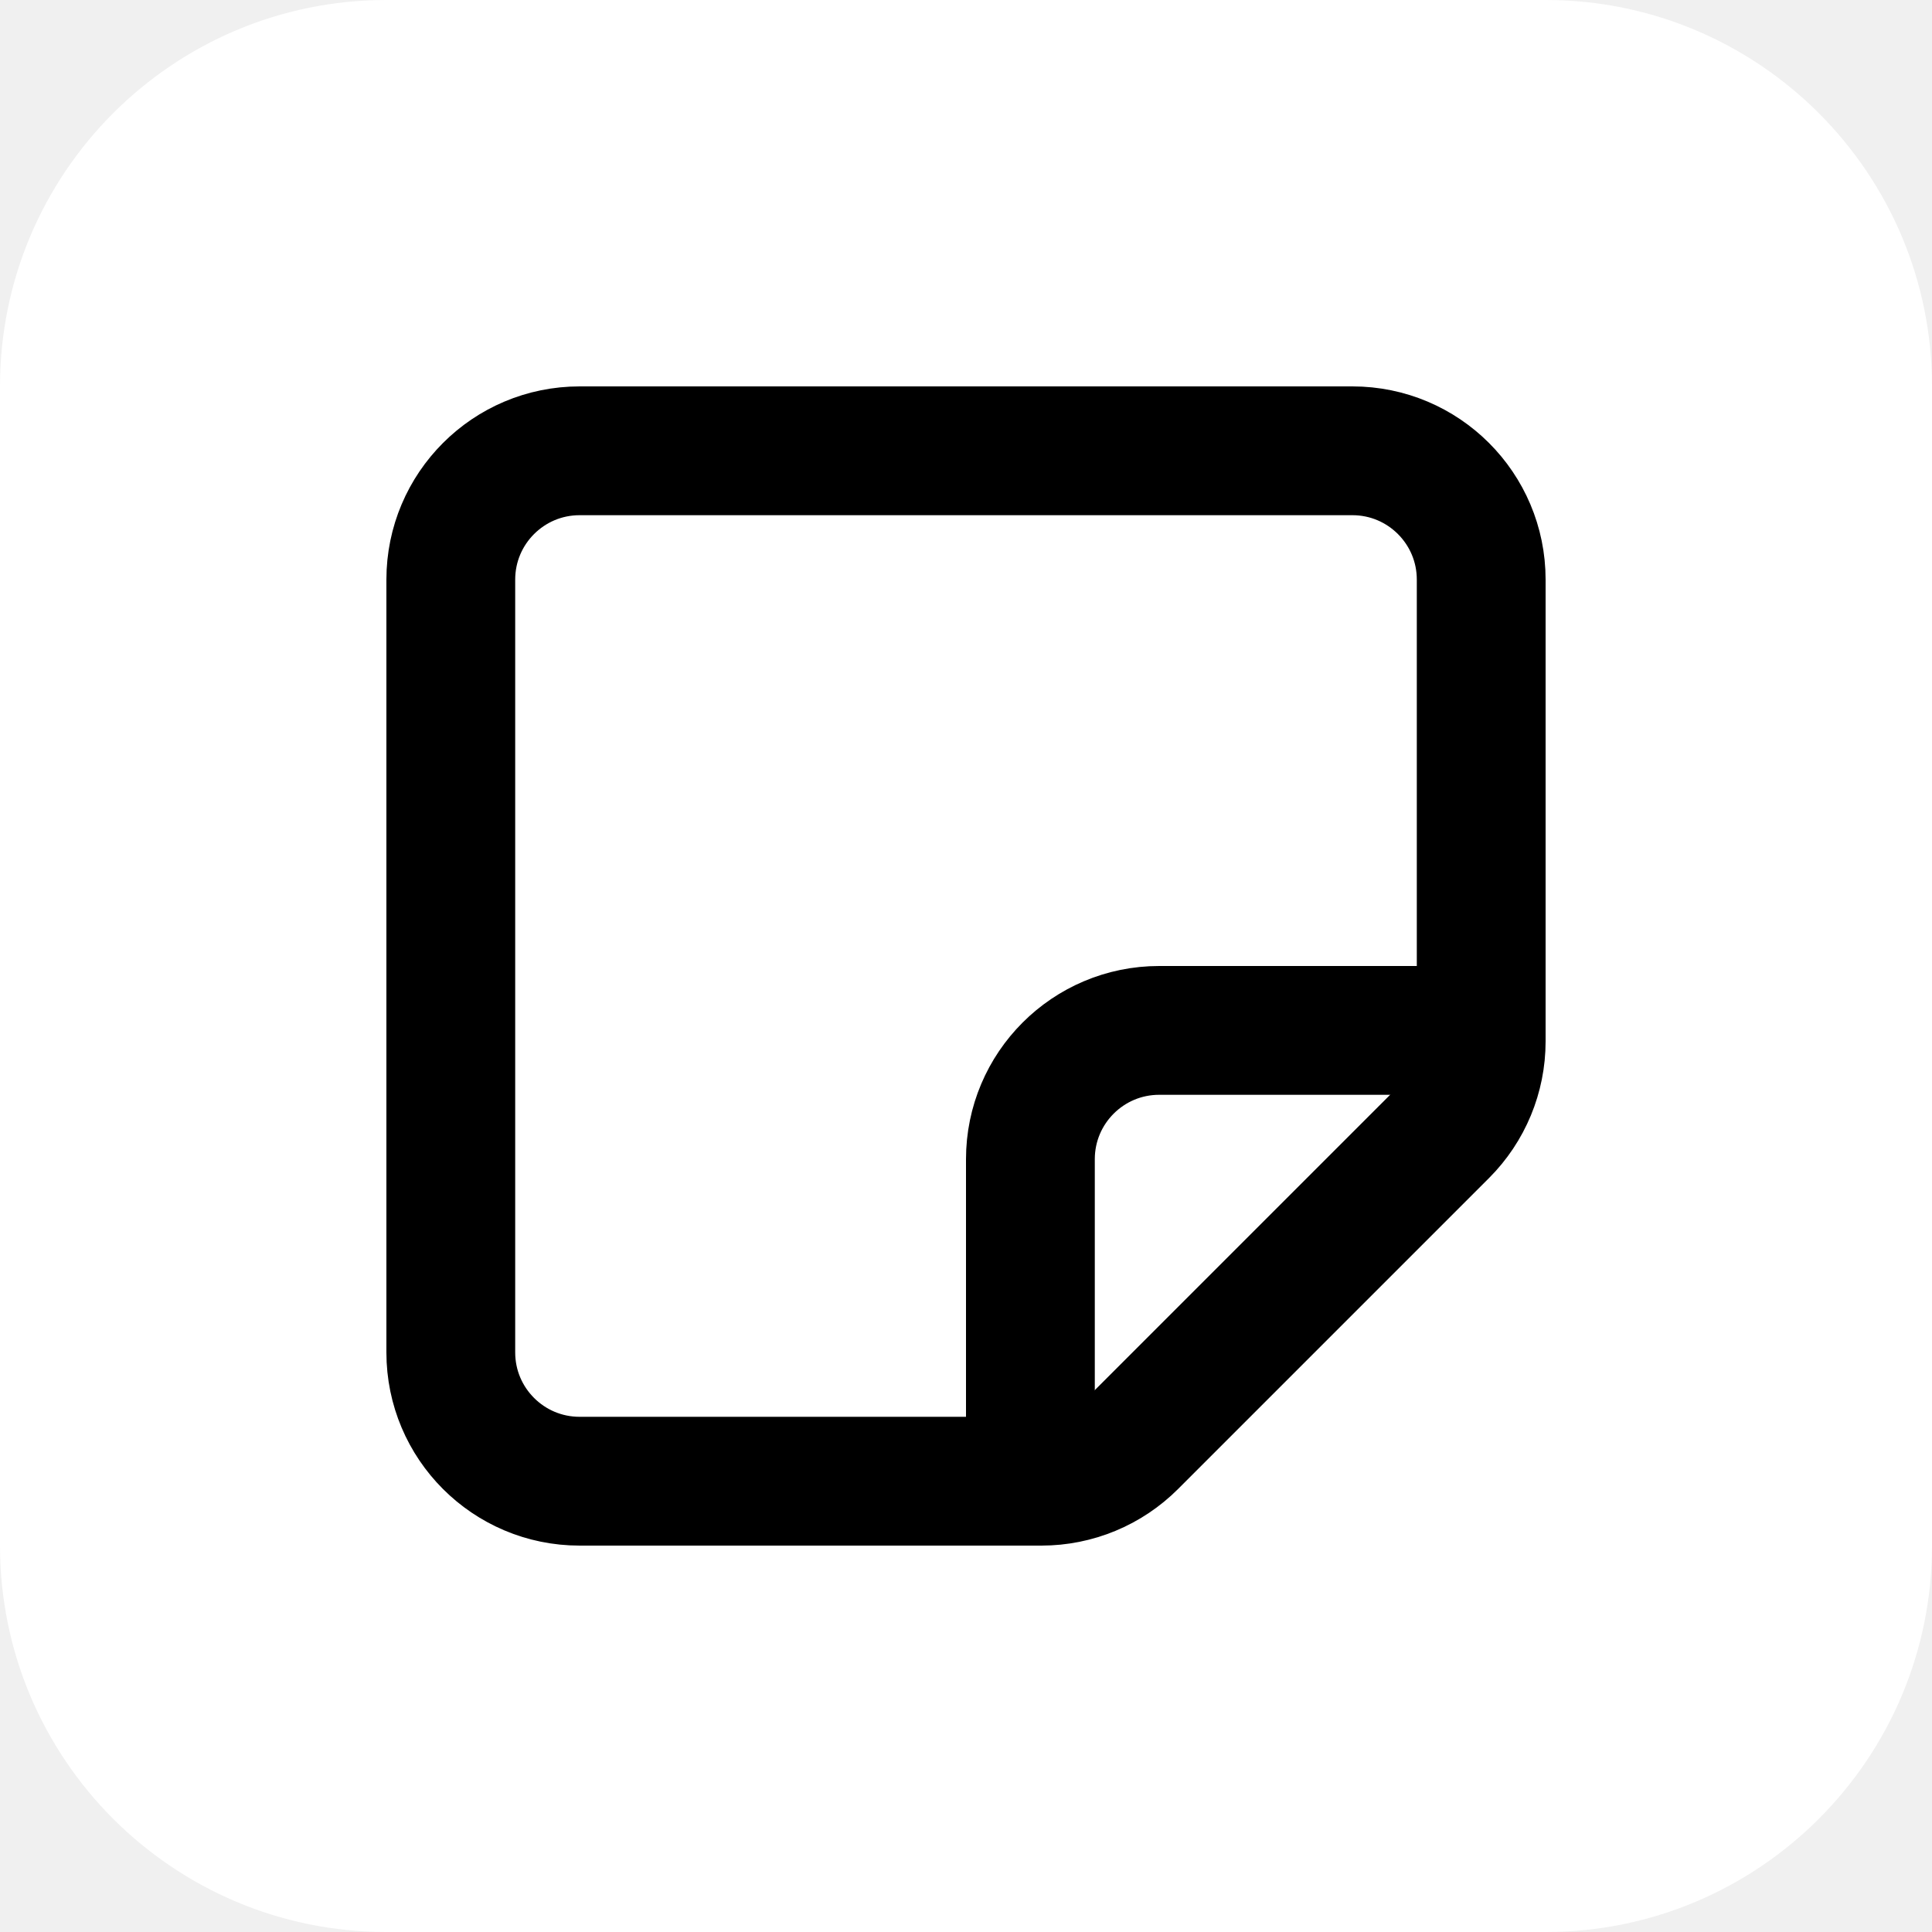
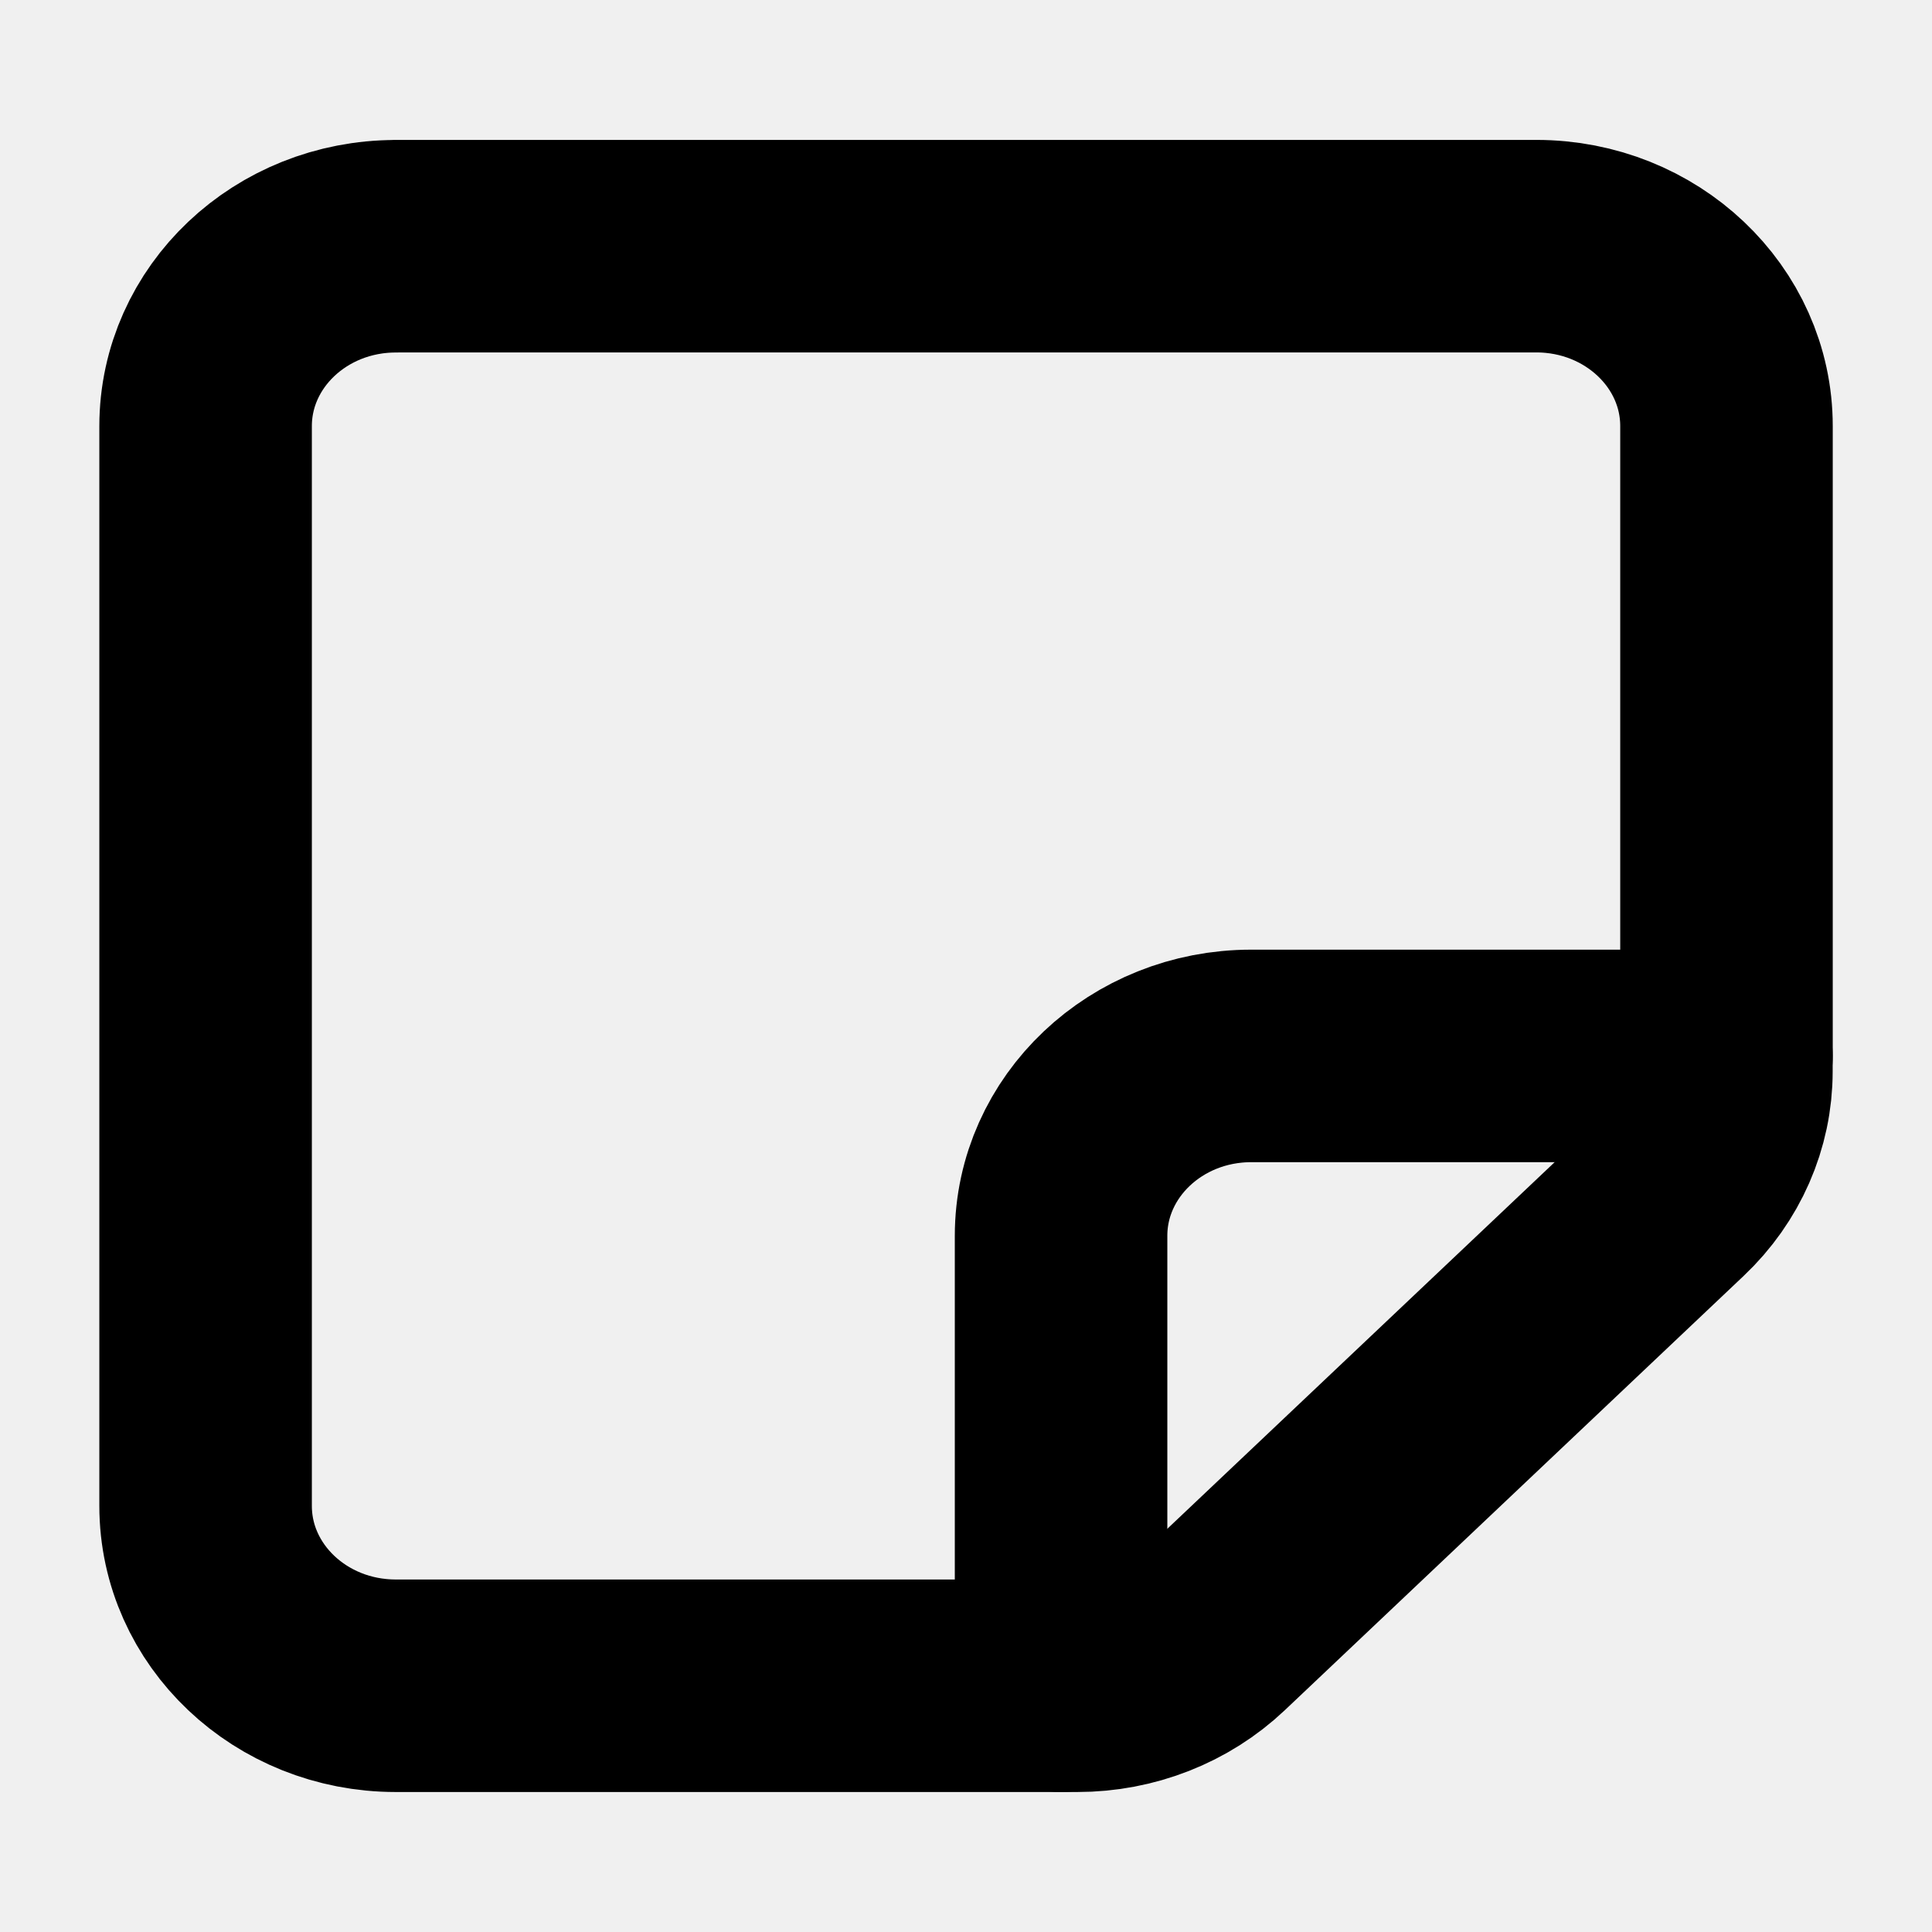
- <svg xmlns="http://www.w3.org/2000/svg" width="1000" height="1000">
-   <rect width="1000" height="1000" rx="200" ry="200" fill="#fff" />
-   <svg width="24" height="24" transform="matrix(33.33333 0 0 33.33333 100 100)">
-     <svg width="24" height="24" viewBox="0 0 24 24" fill="none" stroke="currentColor" stroke-width="2" stroke-linecap="round" stroke-linejoin="round" class="icon icon-tabler icons-tabler-outline icon-tabler-sticker-2">
-       <path d="M0 0h24v24H0z" stroke="none" />
-       <path d="M6 4h12a2 2 0 0 1 2 2v7h-5a2 2 0 0 0-2 2v5H6a2 2 0 0 1-2-2V6a2 2 0 0 1 2-2z" />
-       <path d="M20 13v.172a2 2 0 0 1-.586 1.414l-4.828 4.828a2 2 0 0 1-1.414.586H13" />
+ <svg xmlns="http://www.w3.org/2000/svg" width="1000" height="1000" version="1.1" id="svg5" viewBox="0 0 24 24">
+   <defs id="defs5" />
+   <svg width="24" height="24" version="1.1" id="svg4">
+     <svg width="24" height="24" viewBox="0 0 24 24" fill="none" stroke="currentColor" stroke-width="2" stroke-linecap="round" stroke-linejoin="round" class="icon icon-tabler icons-tabler-outline icon-tabler-sticker-2" version="1.1" id="svg3">
+       <path d="M 4.915,3.058 H 19.085 a 2.362,2.235 0 0 1 2.362,2.235 v 7.824 h -5.904 a 2.362,2.235 0 0 0 -2.362,2.235 v 5.589 H 4.915 A 2.362,2.235 0 0 1 2.554,18.706 V 5.294 a 2.362,2.235 0 0 1 2.362,-2.235 z" id="path2" style="stroke-width:2.64;stroke-dasharray:none" />
+       <path d="m 21.446,13.118 v 0.192 a 2.362,2.235 0 0 1 -0.692,1.58 l -5.701,5.396 a 2.362,2.235 0 0 1 -1.67,0.655 h -0.203" id="path3" style="stroke-width:2.64;stroke-dasharray:none" />
    </svg>
  </svg>
</svg>
